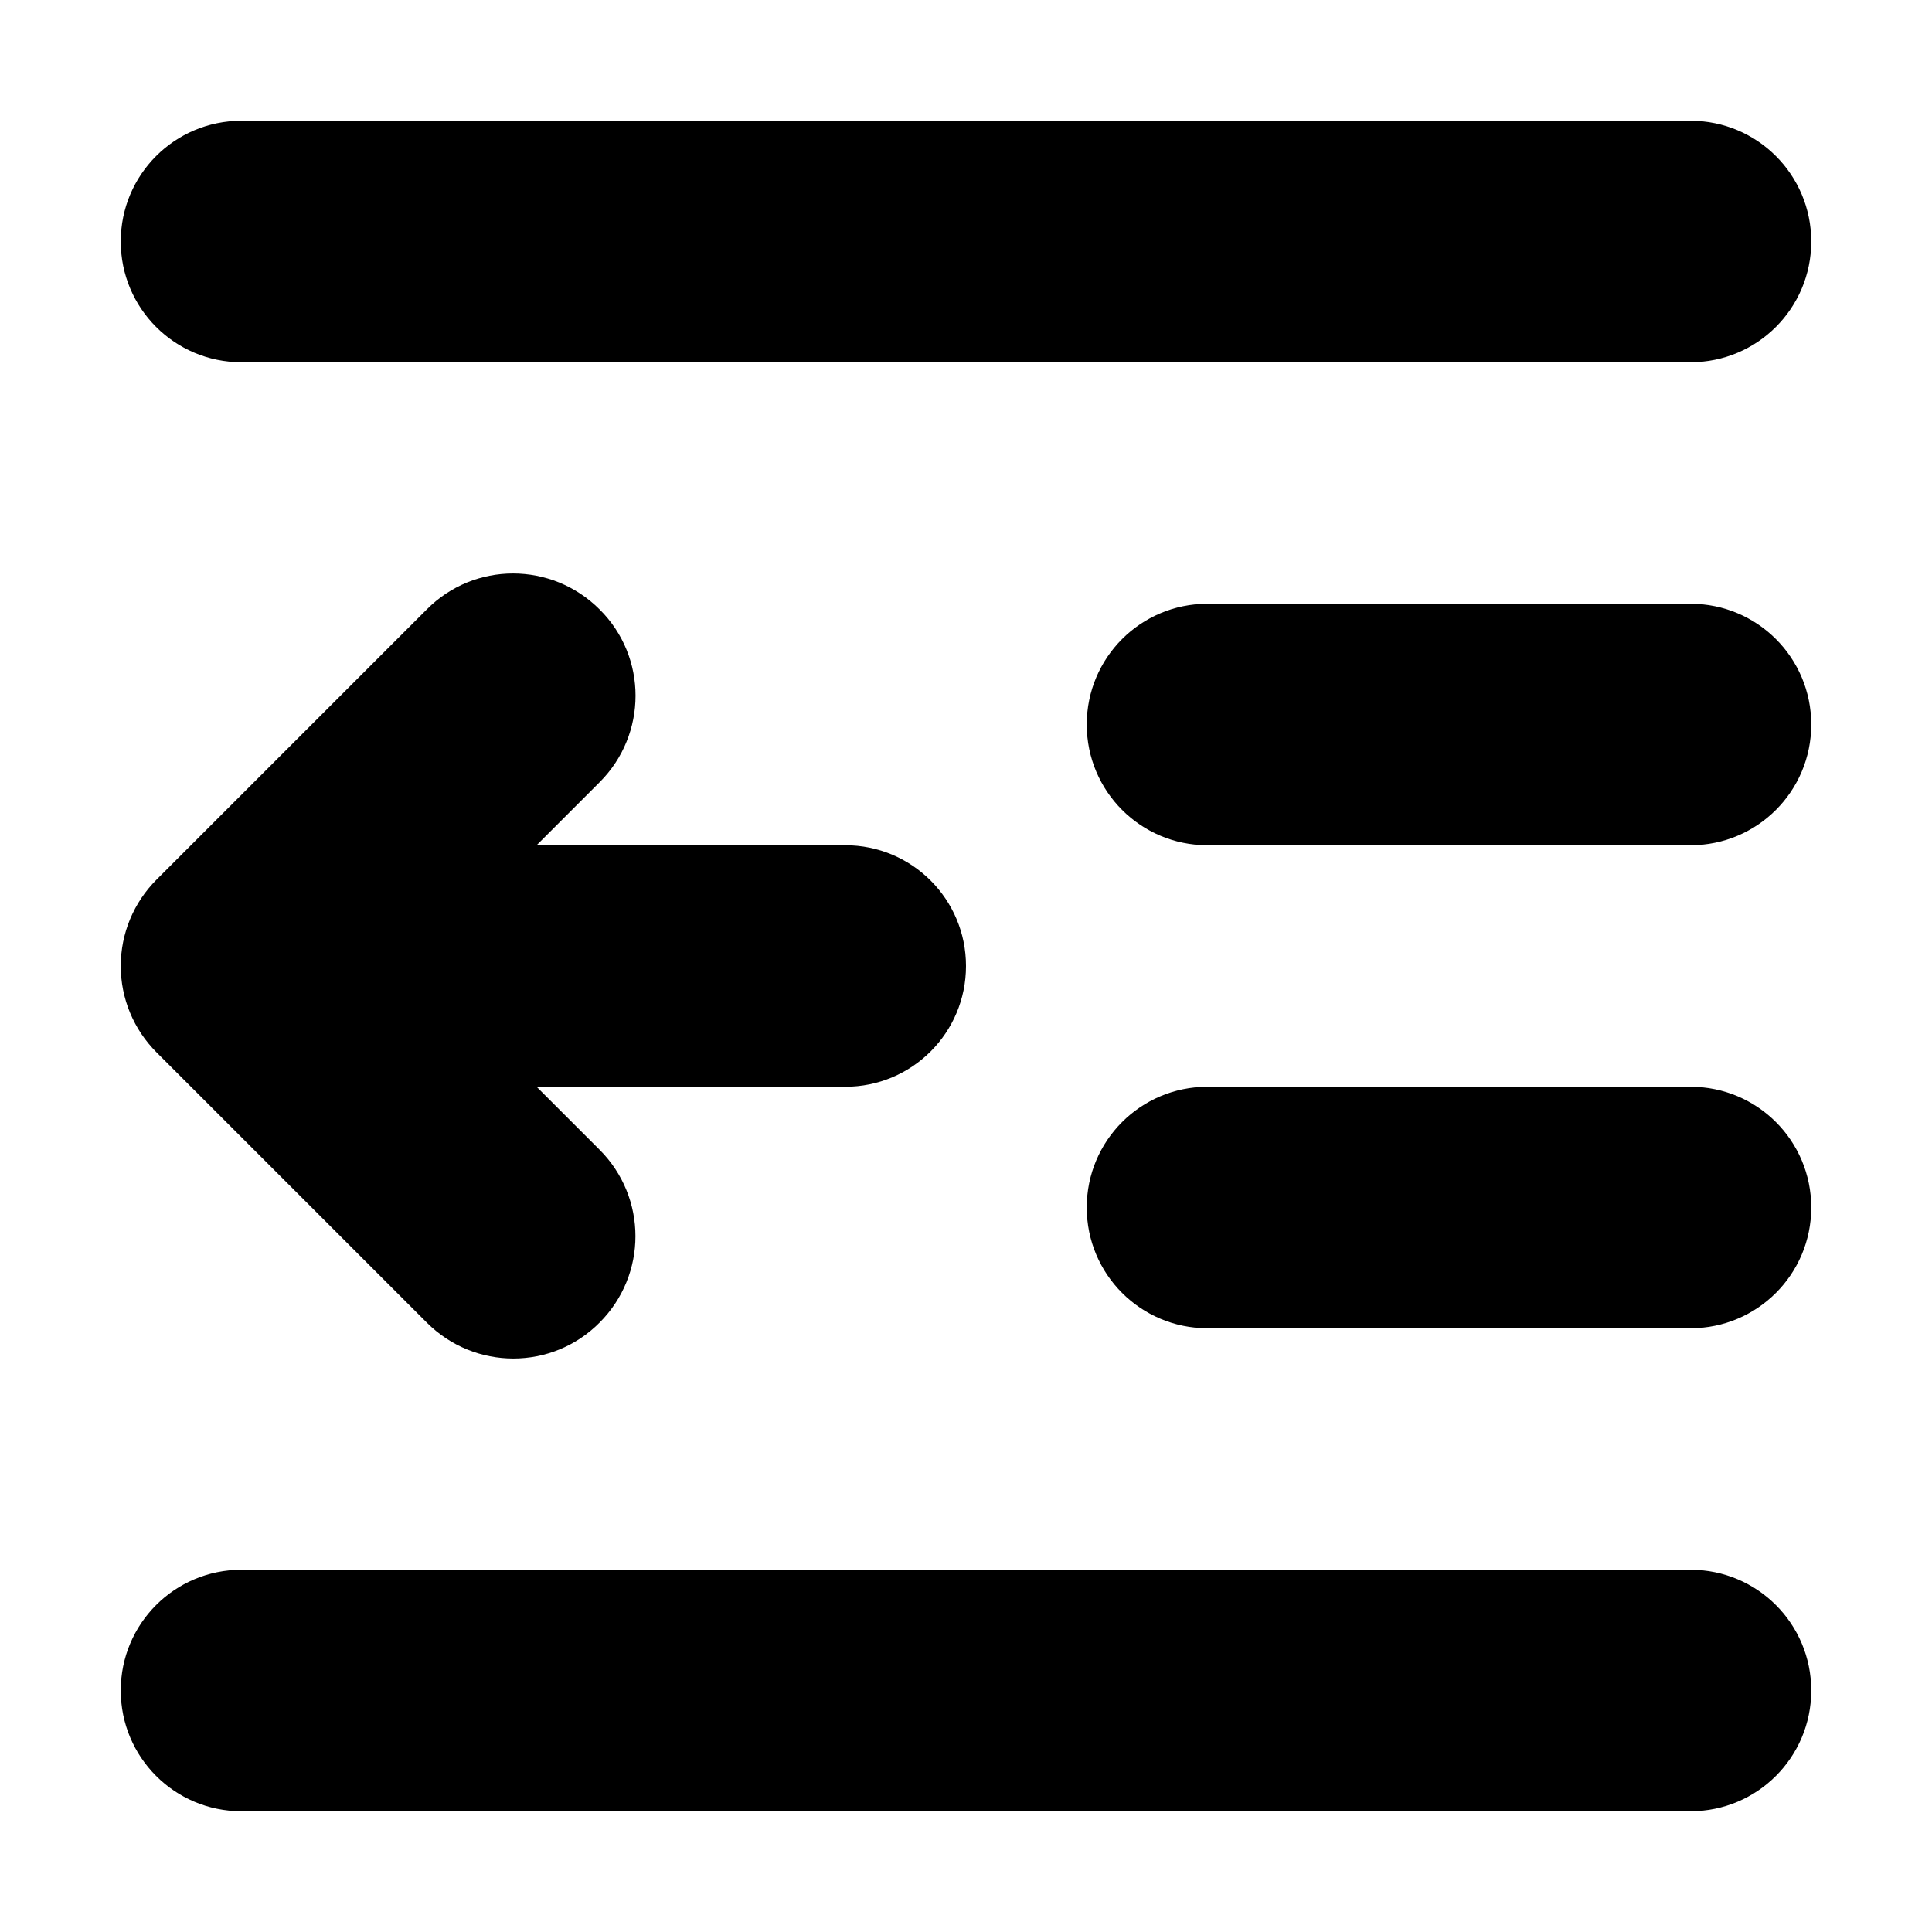
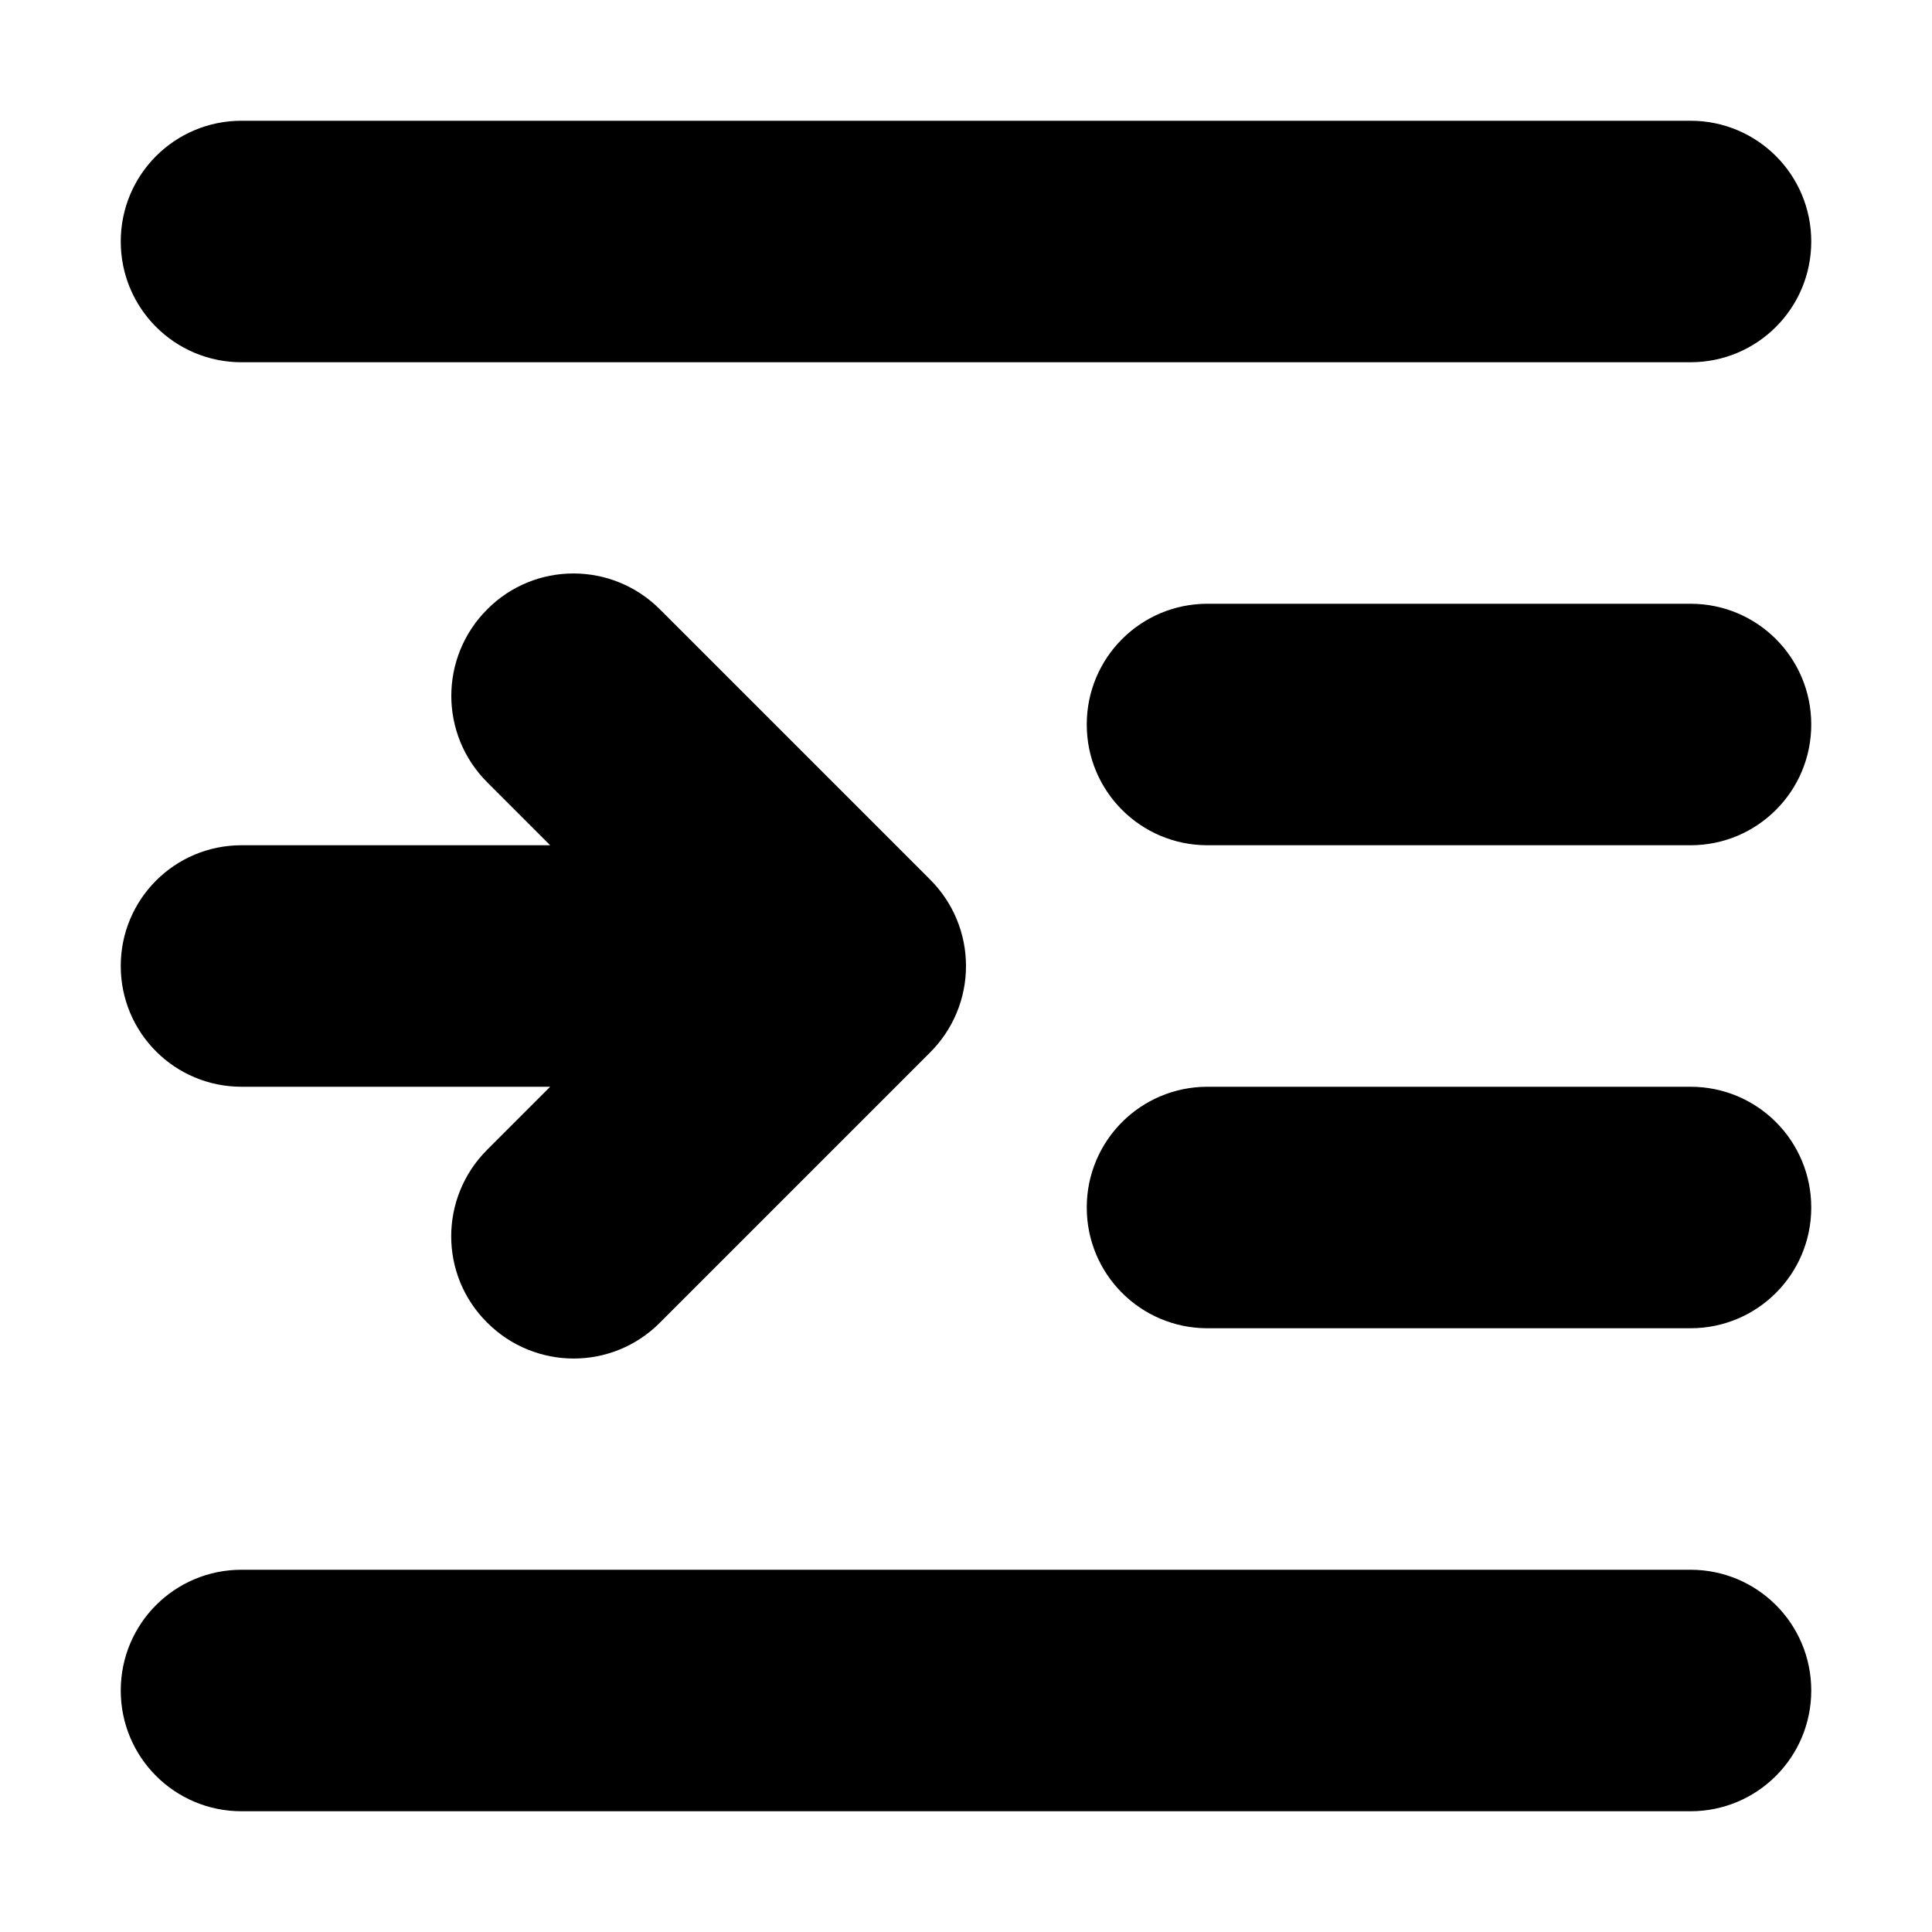
<svg xmlns="http://www.w3.org/2000/svg" viewBox="0 0 512 512">
-   <path class="lexicon-icon-outline indent-more-line-1" d="M64,96h384c17.7,0,32-14.3,32-32s-14.3-32-32-32H64c-17.7,0-32,14.3-32,32S46.3,96,64,96z" />
-   <path class="lexicon-icon-outline indent-more-line-4" d="M448,416H64c-17.7,0-32,14.3-32,32s14.3,32,32,32h384c17.7,0,32-14.3,32-32S465.7,416,448,416z" />
-   <path class="lexicon-icon-outline indent-more-line-3" d="M448,288H320c-17.7,0-32,14.3-32,32s14.3,32,32,32h128c17.7,0,32-14.3,32-32S465.7,288,448,288z" />
-   <path class="lexicon-icon-outline indent-more-line-2" d="M448,160H320c-17.7,0-32,14.3-32,32s14.3,32,32,32h128c17.7,0,32-14.3,32-32S465.7,160,448,160z" />
-   <path class="lexicon-icon-outline indent-more-arrow" d="M113.1,350.5c12.7,12.7,33.2,12.7,45.8,0c6.3-6.3,9.5-14.6,9.5-22.9s-3.2-16.6-9.5-22.9L142.2,288H224c17.7,0,32-14.3,32-32s-14.3-32-32-32h-81.8l16.7-16.7c12.7-12.7,12.7-33.2,0-45.8c-12.7-12.7-33.2-12.7-45.8,0l-71.6,71.6c-6.1,6.1-9.5,14.3-9.5,22.9s3.4,16.8,9.5,22.9L113.1,350.5z" />
+   <path class="lexicon-icon-outline indent-less-line-1" d="M64,96h384c17.7,0,32-14.3,32-32s-14.3-32-32-32H64c-17.7,0-32,14.3-32,32S46.3,96,64,96z" />
+   <path class="lexicon-icon-outline indent-less-line-4" d="M448,416H64c-17.7,0-32,14.3-32,32s14.3,32,32,32h384c17.7,0,32-14.3,32-32S465.7,416,448,416z" />
+   <path class="lexicon-icon-outline indent-less-line-3" d="M448,288H320c-17.7,0-32,14.3-32,32s14.3,32,32,32h128c17.7,0,32-14.3,32-32S465.7,288,448,288z" />
+   <path class="lexicon-icon-outline indent-less-line-2" d="M448,160H320c-17.7,0-32,14.3-32,32s14.3,32,32,32h128c17.7,0,32-14.3,32-32S465.7,160,448,160z" />
+   <path class="lexicon-icon-outline indent-less-arrow" d="M64,288h81.8l-16.7,16.7c-12.7,12.7-12.7,33.2,0,45.8c12.7,12.7,33.2,12.7,45.8,0l71.6-71.6c6.1-6.1,9.5-14.3,9.5-22.9c0-8.6-3.4-16.8-9.5-22.9l-71.6-71.6c-12.7-12.7-33.2-12.7-45.8,0c-6.3,6.3-9.5,14.6-9.5,22.9s3.2,16.6,9.5,22.9l16.7,16.7H64c-17.7,0-32,14.3-32,32S46.3,288,64,288z" />
</svg>
